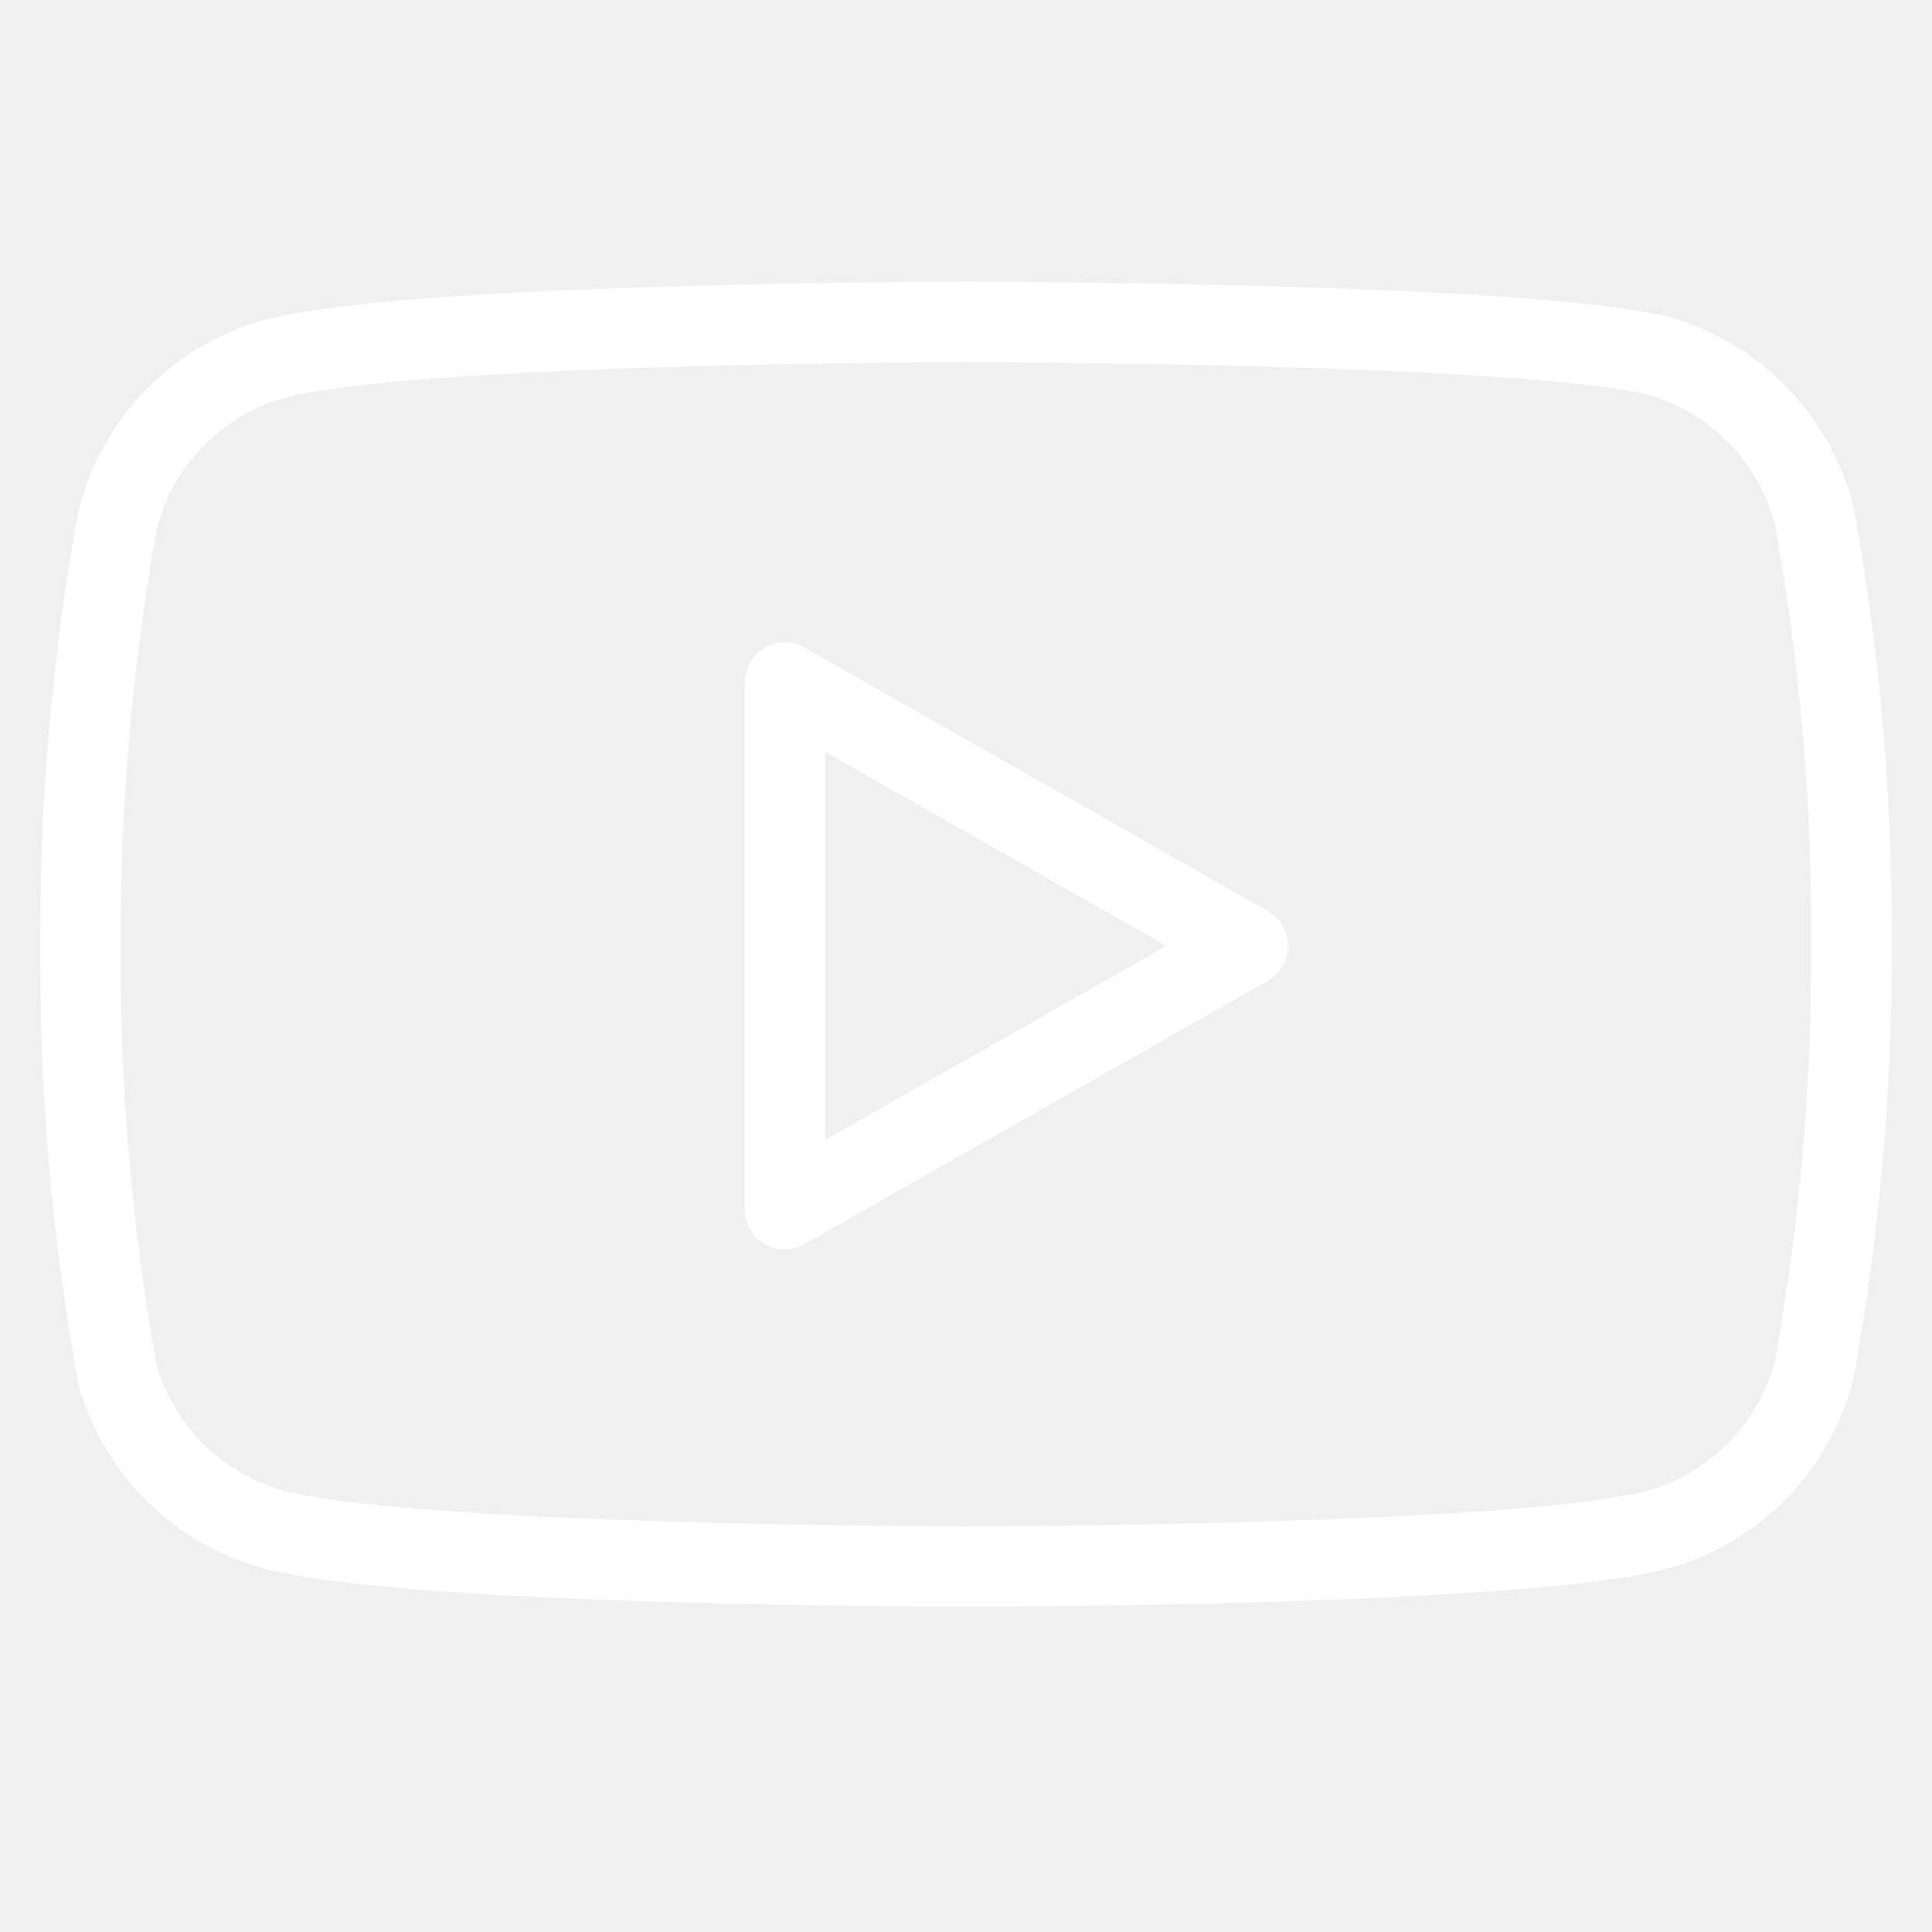
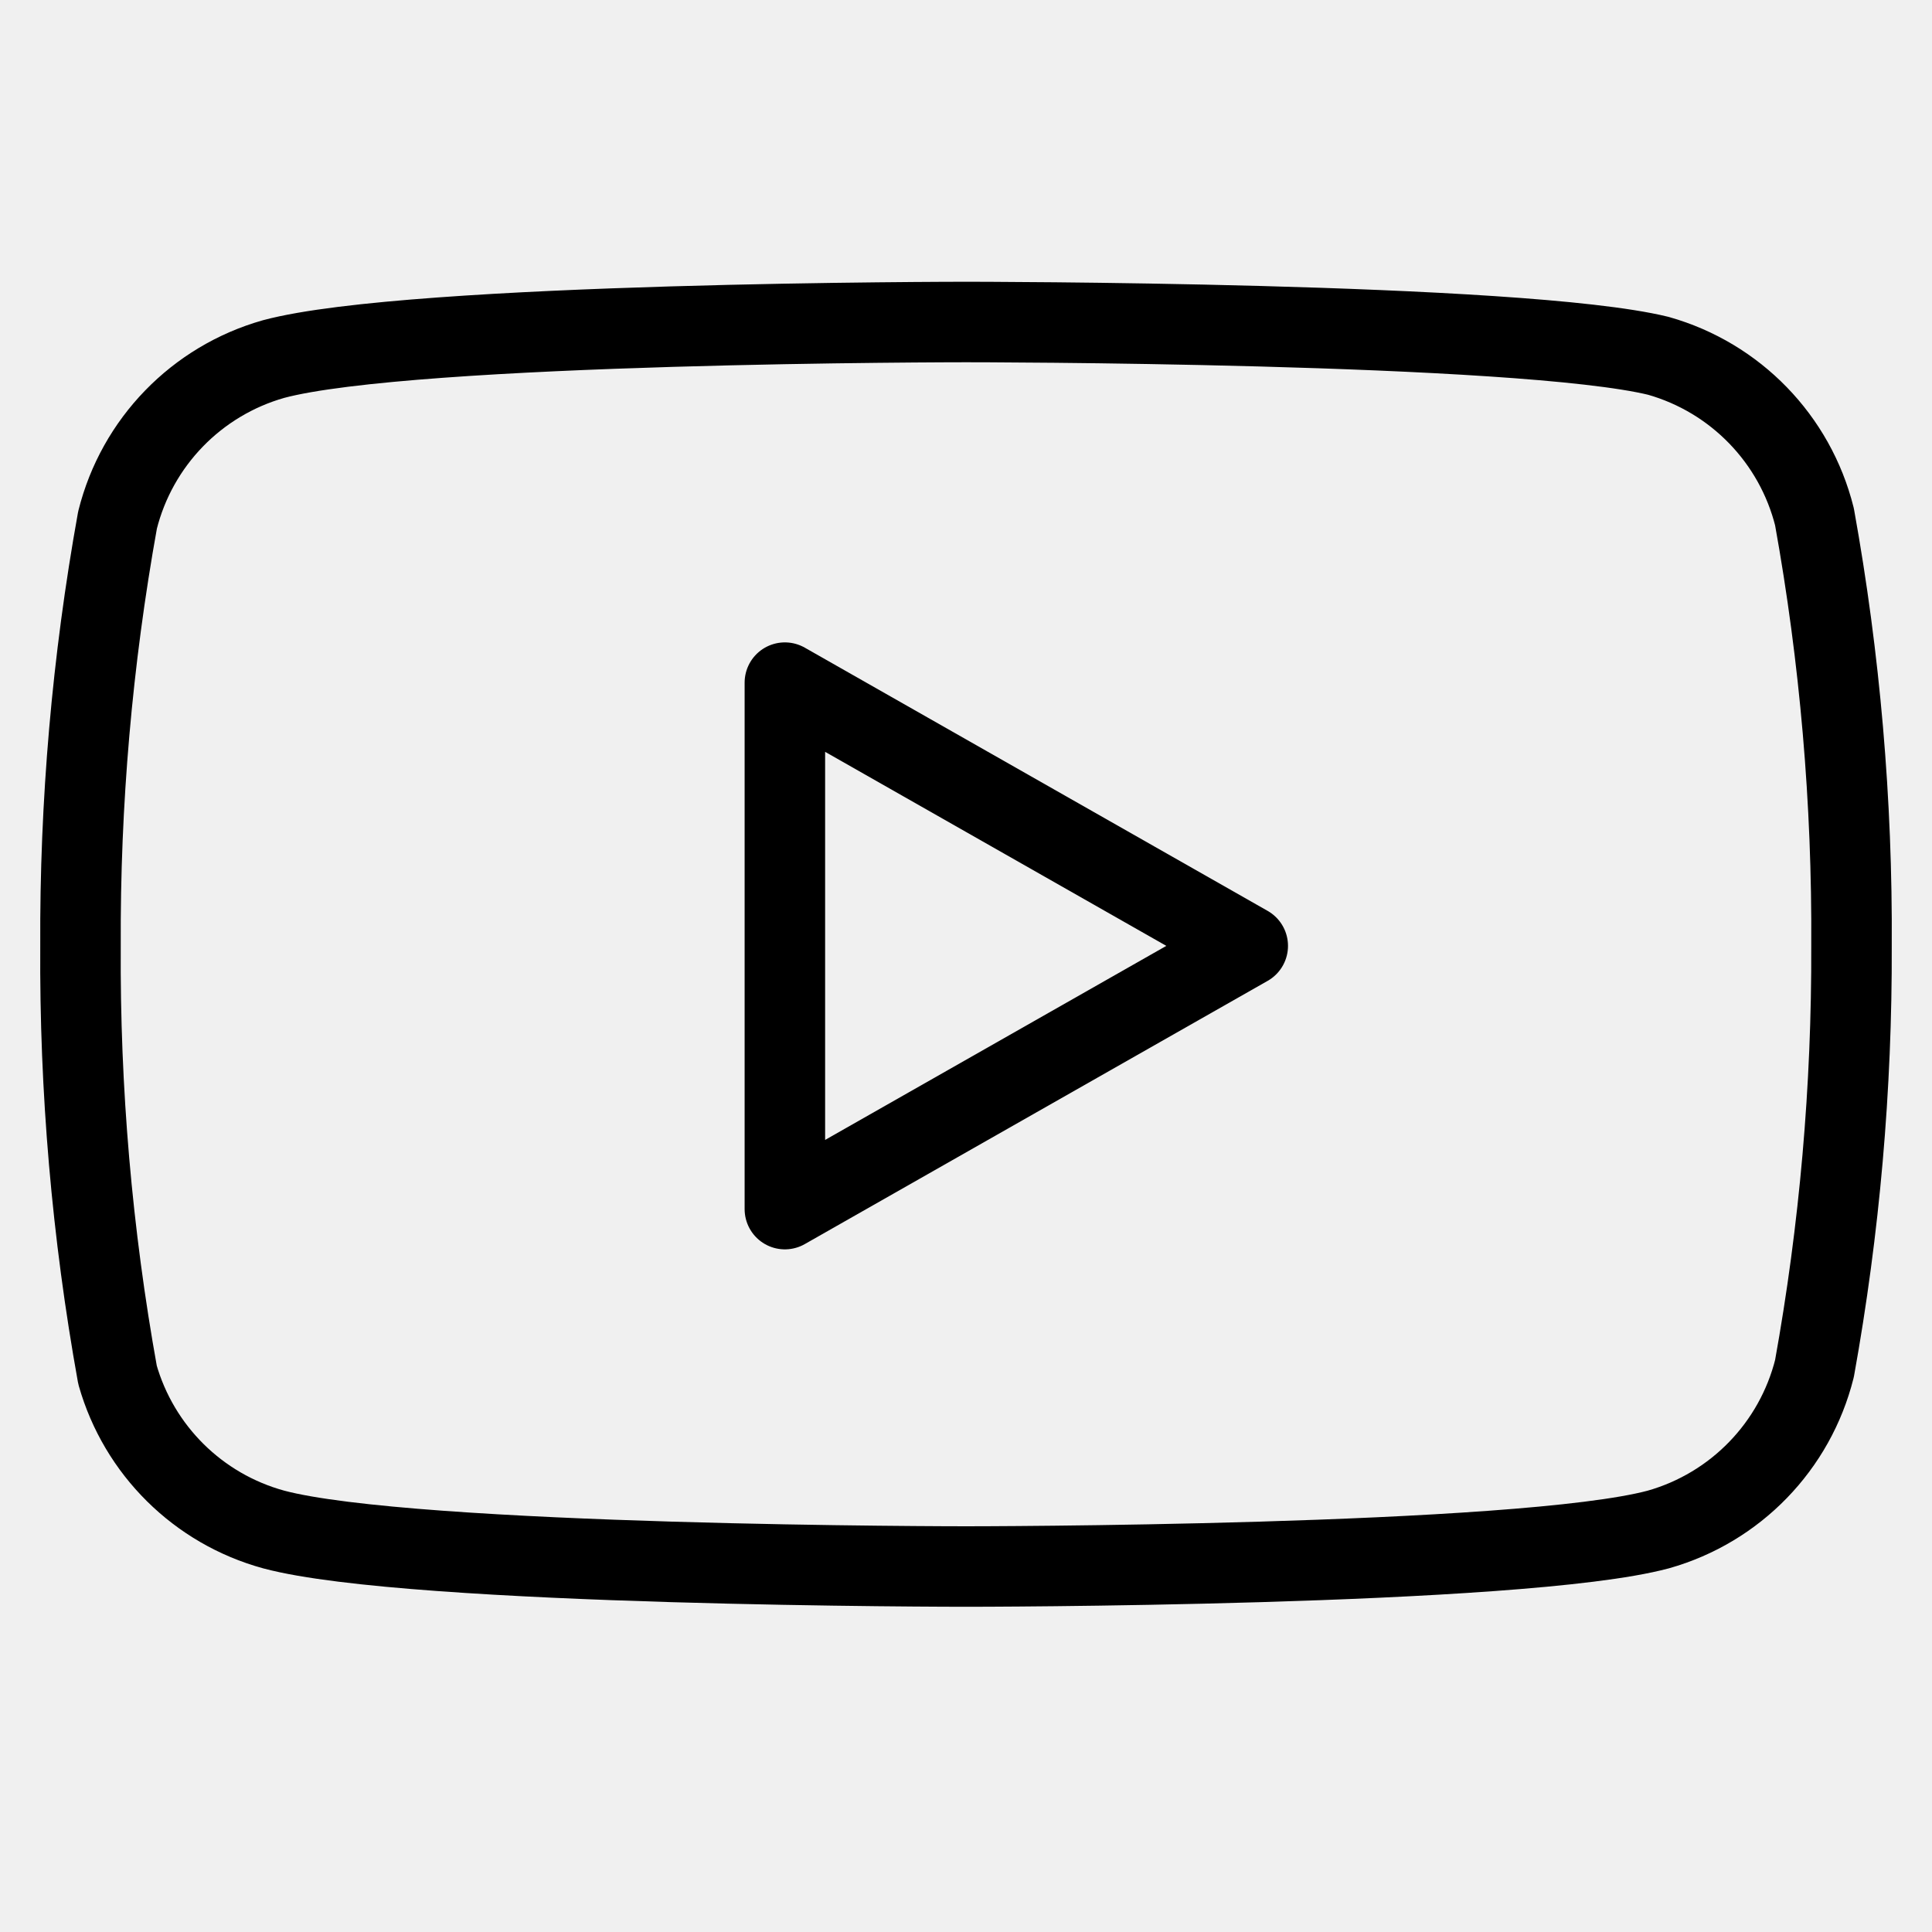
- <svg xmlns="http://www.w3.org/2000/svg" width="32" height="32" viewBox="0 0 24 24" fill="none" stroke="#fff" stroke-width="1" stroke-linecap="round" stroke-linejoin="round" class="feather feather-youtube">
+ <svg xmlns="http://www.w3.org/2000/svg" width="24" height="24" viewBox="0 0 24 24" fill="none" stroke="#000000" stroke-width="1" stroke-linecap="round" stroke-linejoin="round" class="feather feather-youtube">
  <path d="M22.54 6.42a2.78 2.78 0 0 0-1.94-2C18.88 4 12 4 12 4s-6.88 0-8.6.46a2.78 2.78 0 0 0-1.94 2A29 29 0 0 0 1 11.75a29 29 0 0 0 .46 5.33A2.78 2.78 0 0 0 3.4 19c1.72.46 8.6.46 8.6.46s6.88 0 8.6-.46a2.78 2.78 0 0 0 1.94-2 29 29 0 0 0 .46-5.25 29 29 0 0 0-.46-5.33z" />
  <polygon points="9.75 15.02 15.5 11.75 9.75 8.48 9.75 15.02" />
</svg>
